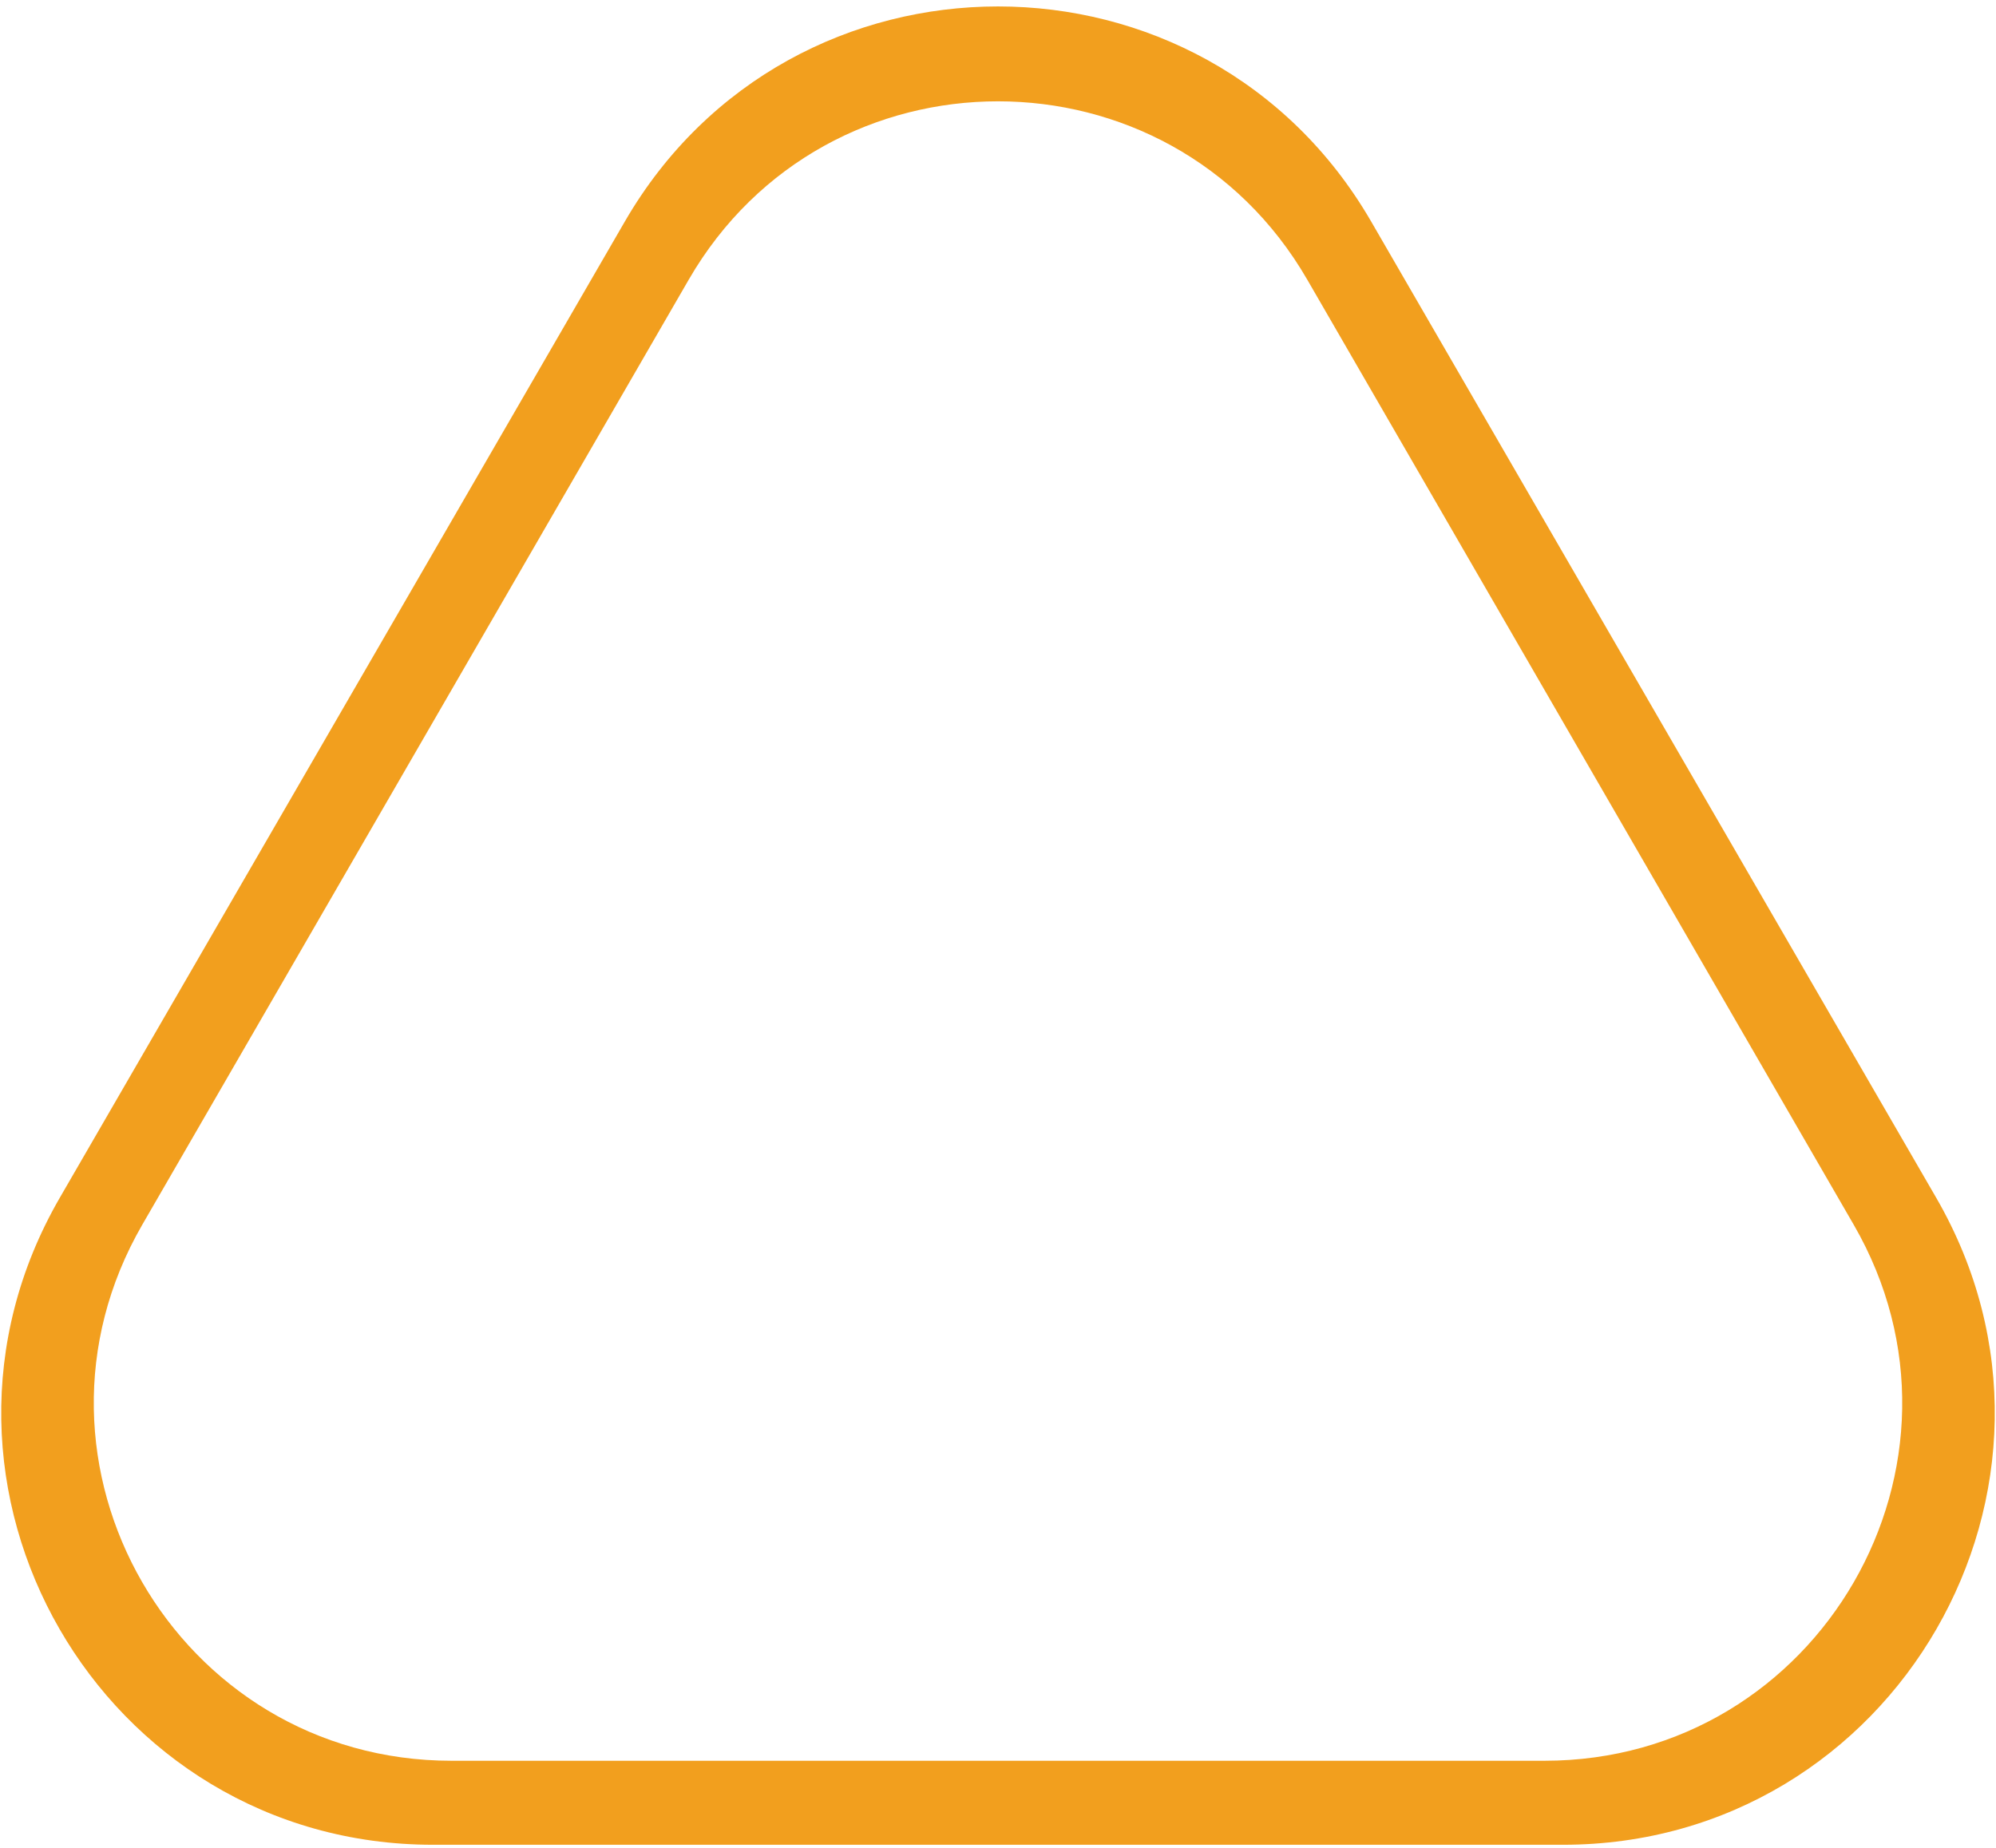
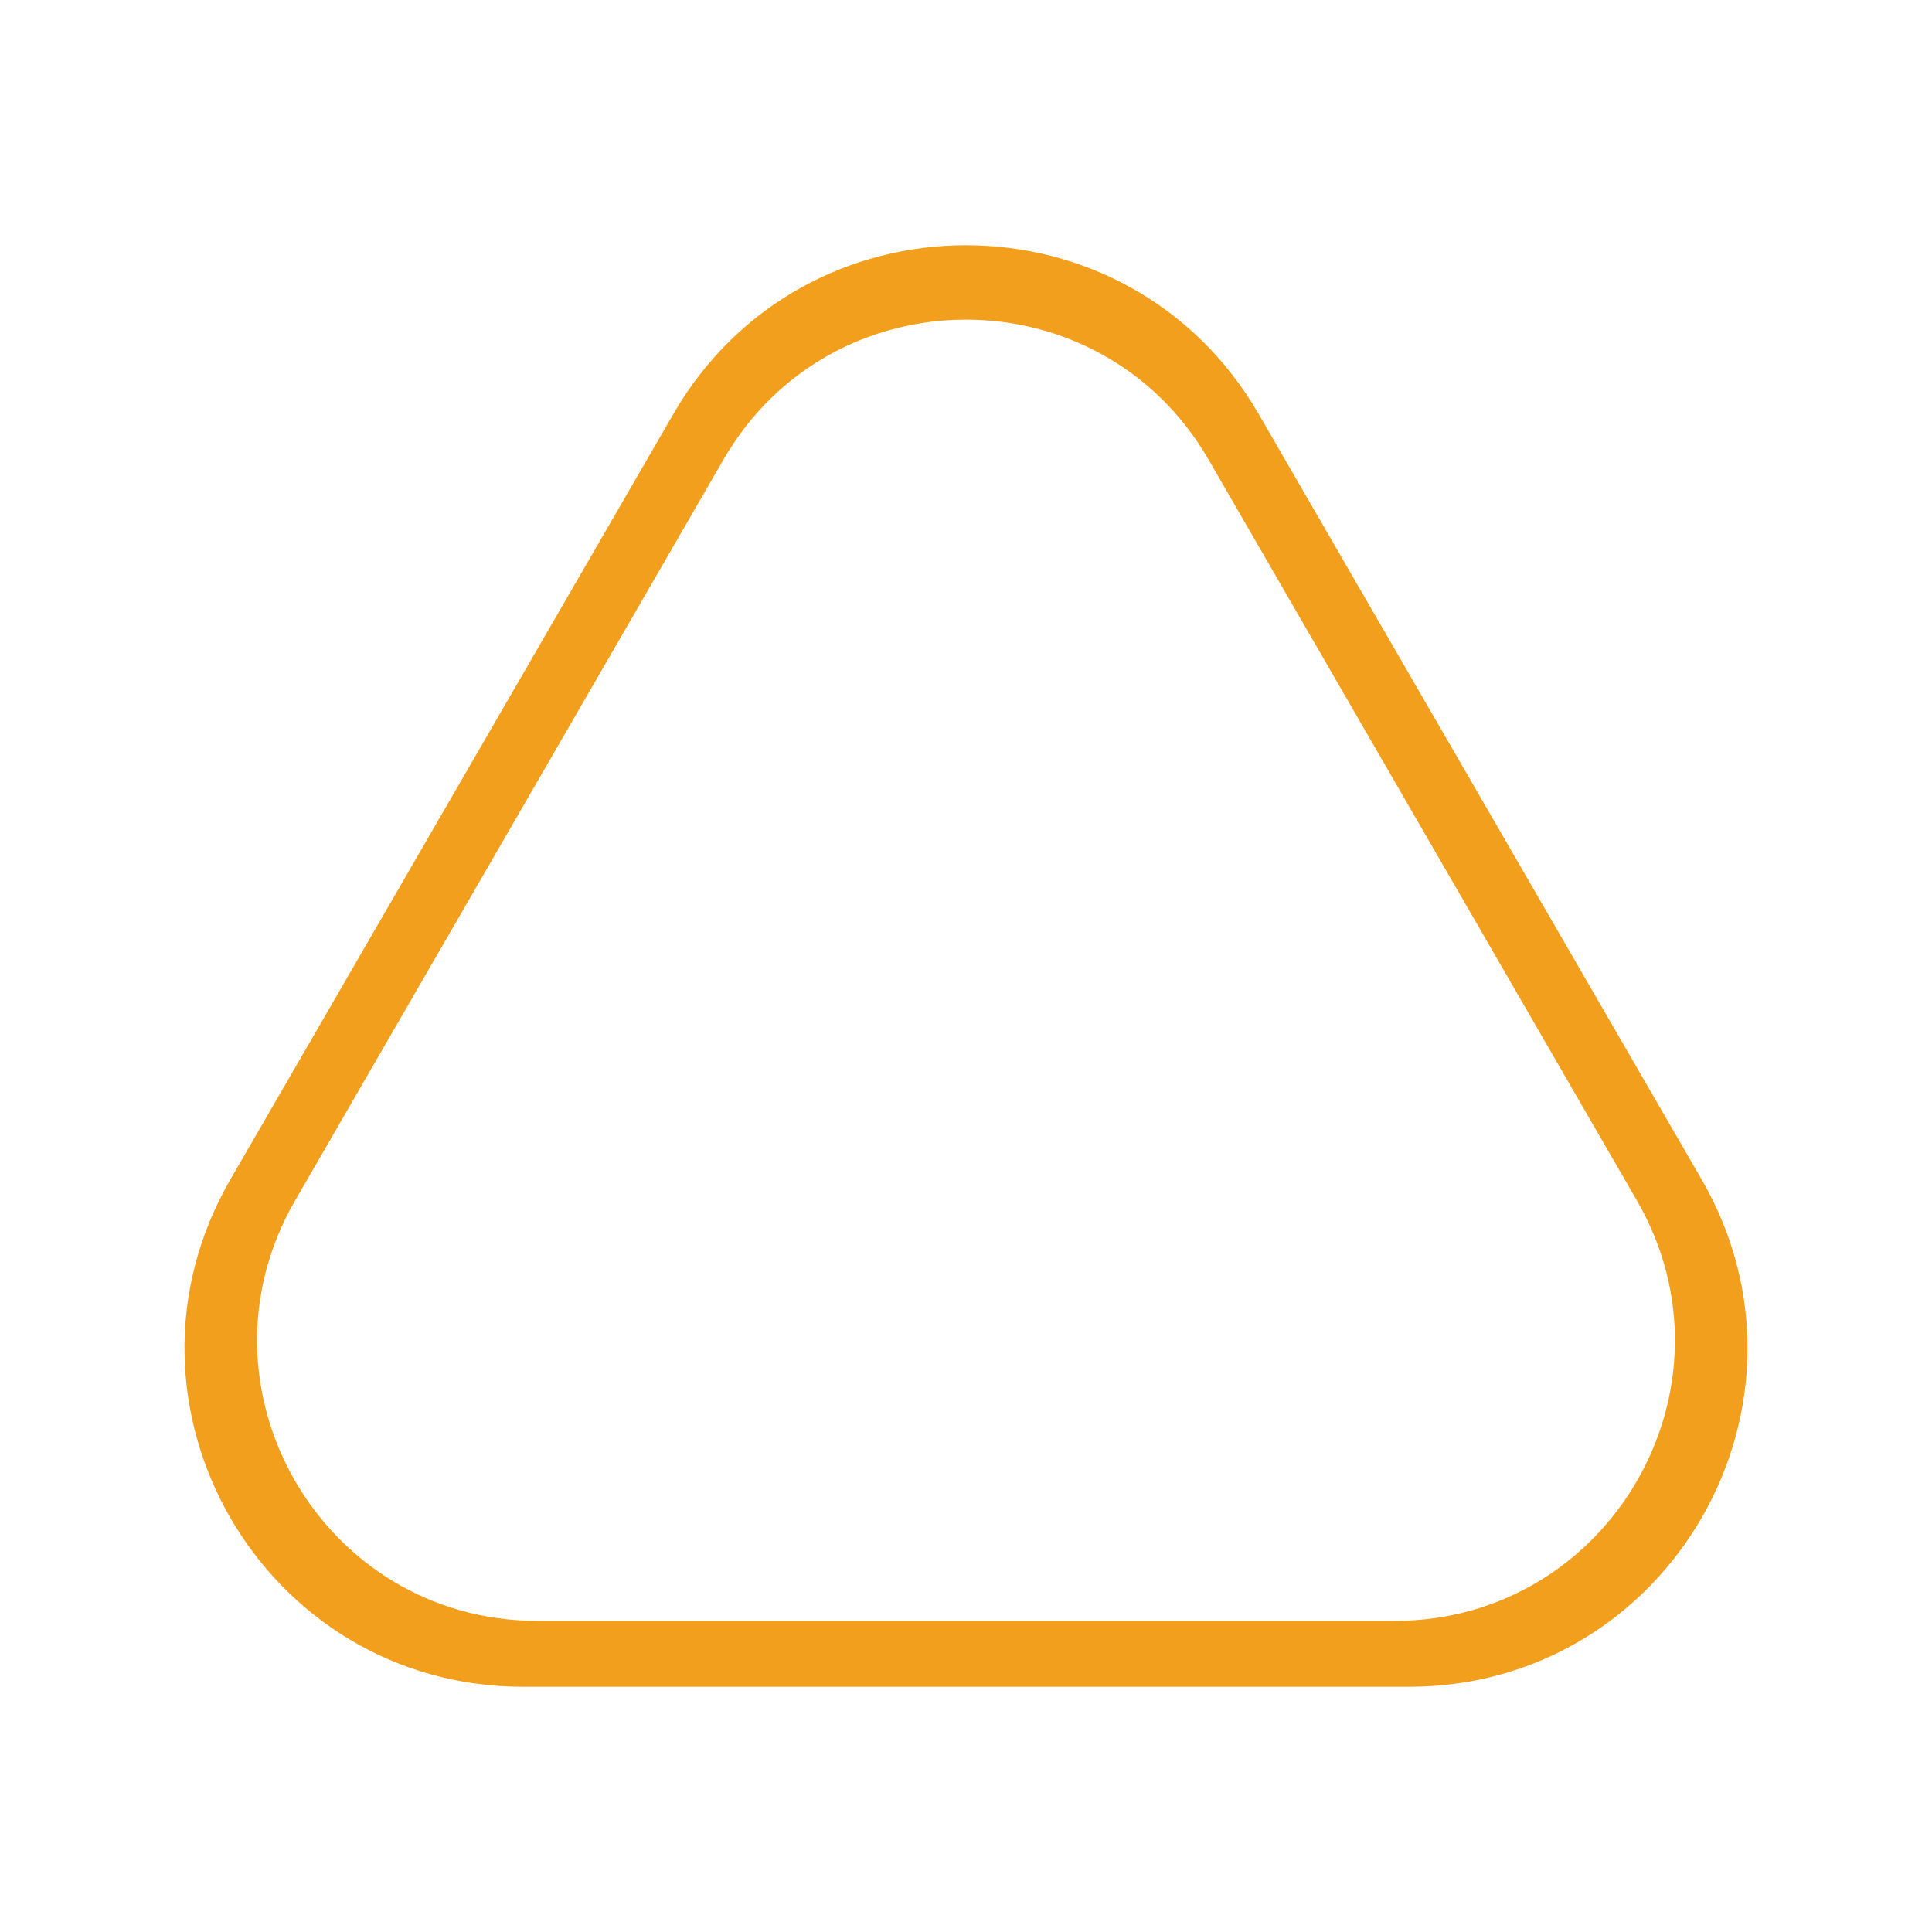
- <svg xmlns="http://www.w3.org/2000/svg" width="162" height="150" viewBox="0 0 162 150" fill="none">
-   <path fill-rule="evenodd" clip-rule="evenodd" d="M111.293 17.992C97.814 -5.3 64.186 -5.3 50.707 17.992L4.858 97.219C-8.645 120.553 8.192 149.75 35.151 149.75H126.849C153.808 149.75 170.645 120.553 157.142 97.219L111.293 17.992ZM106.106 22.71C94.941 3.396 67.059 3.396 55.894 22.71L11.548 99.417C0.371 118.75 14.322 142.931 36.654 142.931H125.346C147.678 142.931 161.629 118.75 150.452 99.417L106.106 22.71Z" fill="#F29F1E" />
+ <svg xmlns="http://www.w3.org/2000/svg" width="200" height="200" viewBox="0 0 200 200" fill="none">
+   <path fill-rule="evenodd" clip-rule="evenodd" d="M130.293 42.856C116.814 19.563 83.186 19.563 69.707 42.856L23.858 122.083C10.355 145.416 27.192 174.614 54.151 174.614H145.849C172.808 174.614 189.645 145.416 176.142 122.083L130.293 42.856ZM125.106 47.574C113.94 28.26 86.059 28.26 74.894 47.574L30.548 124.28C19.371 143.614 33.322 167.795 55.654 167.795H144.346C166.678 167.795 180.629 143.614 169.452 124.28L125.106 47.574Z" fill="#F29F1E" />
</svg>
